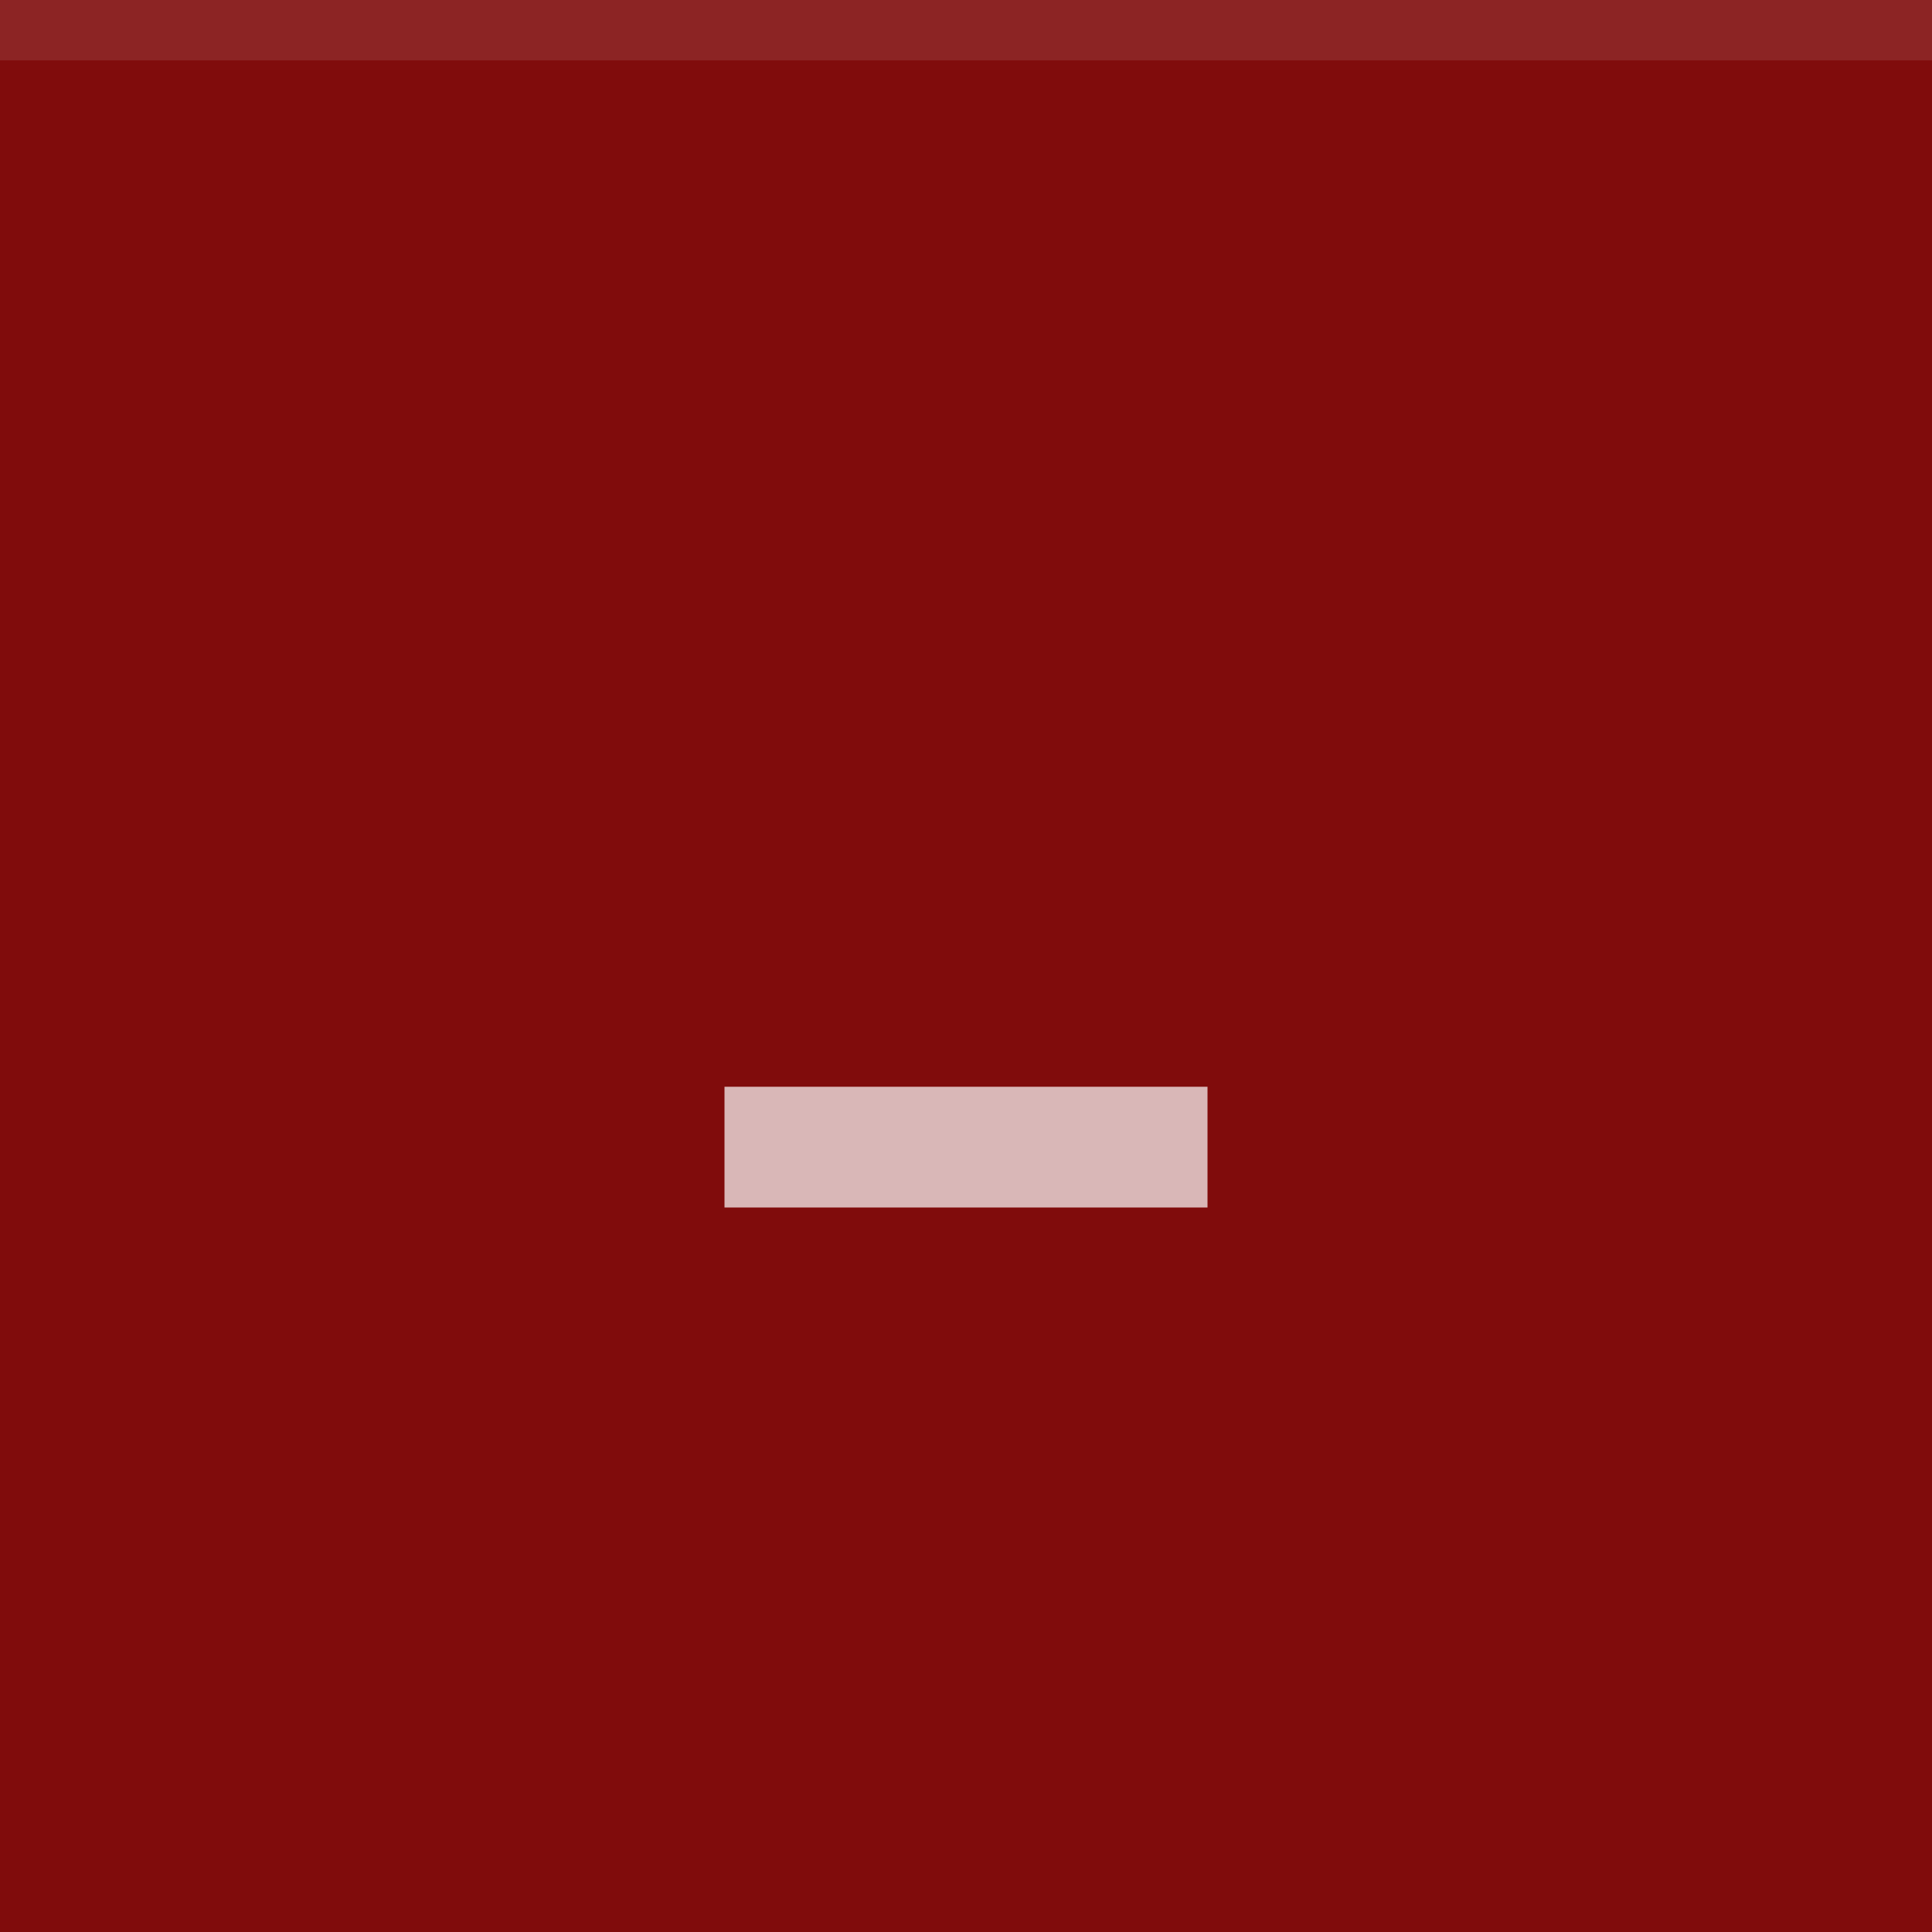
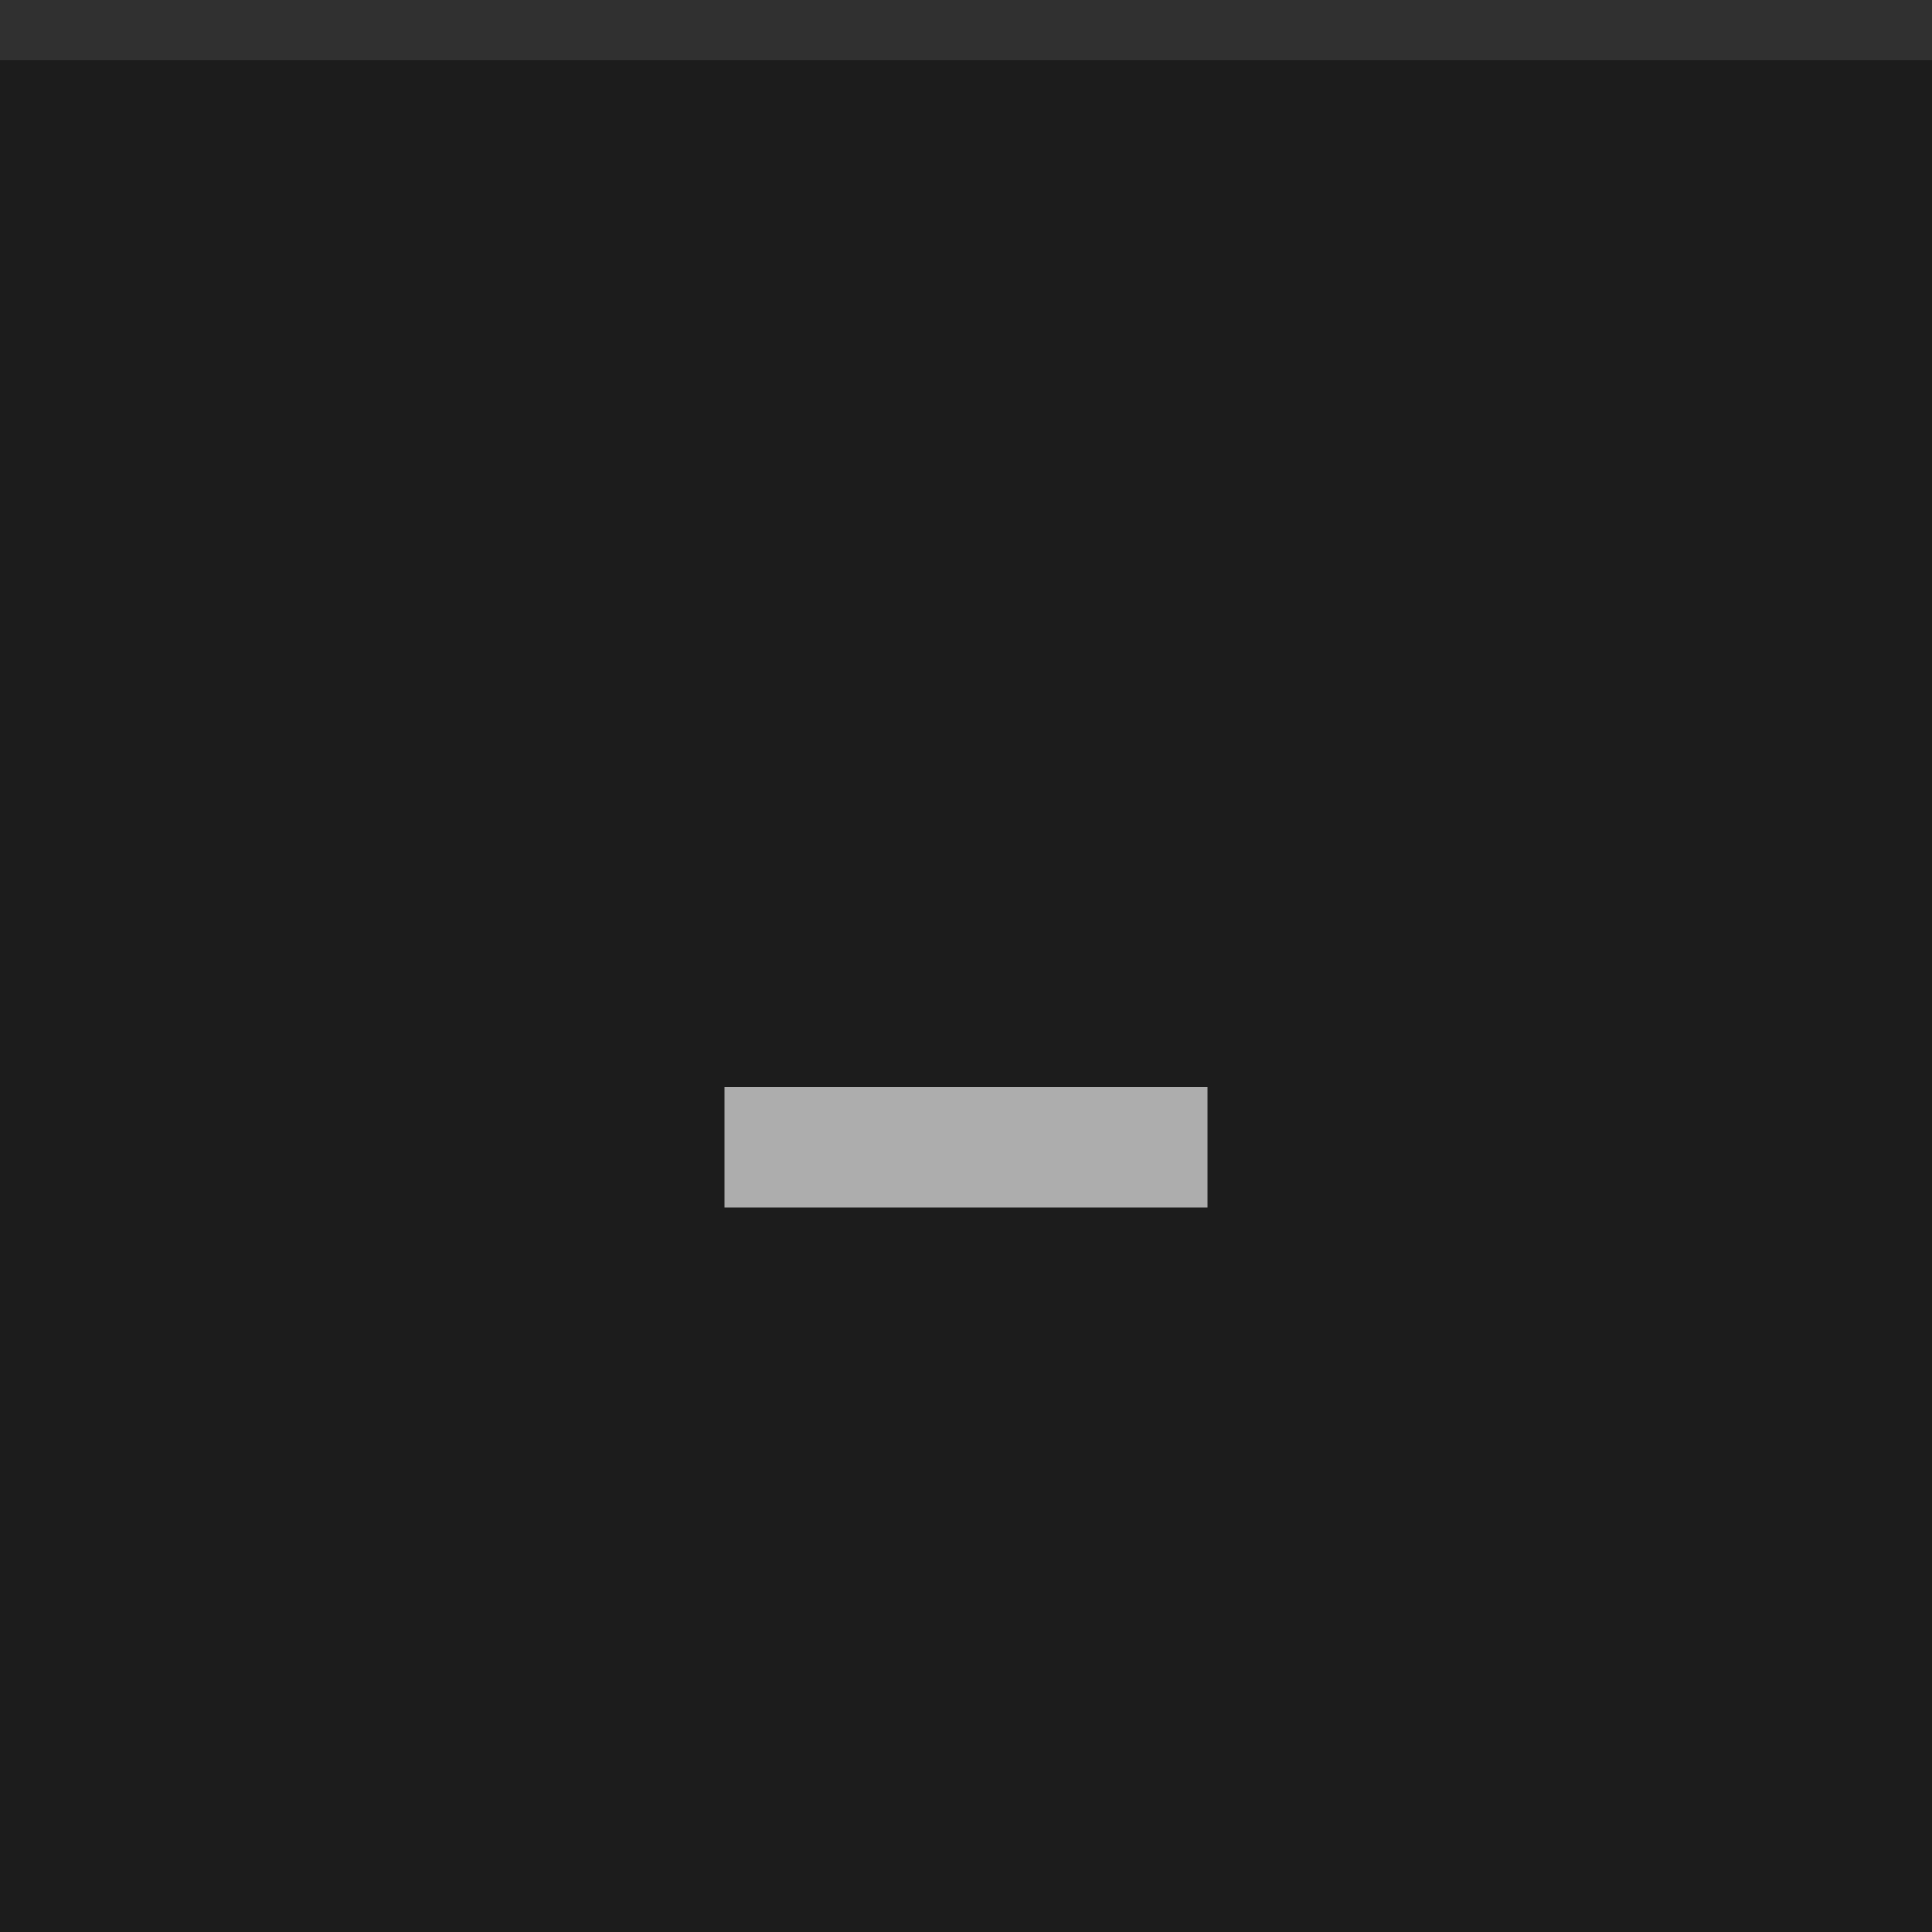
<svg xmlns="http://www.w3.org/2000/svg" width="32" height="32" viewBox="0 0 32 32">
-   <rect width="32" height="32" fill="#800C0C" />
-   <rect width="32" height="1" fill="#ffffff" fill-opacity="0.1" />
-   <g fill="#ffffff" opacity="0.7">
+   <rect width="32" height="32" fill="#1c1c1c" />
+   <rect width="32" height="1" fill="#ebebeb" fill-opacity="0.1" />
+   <g fill="#ebebeb" opacity="0.7">
    <circle cx="16" cy="16" r="12" opacity="0" />
    <path d="m12 18h8v2h-8z" />
  </g>
</svg>
